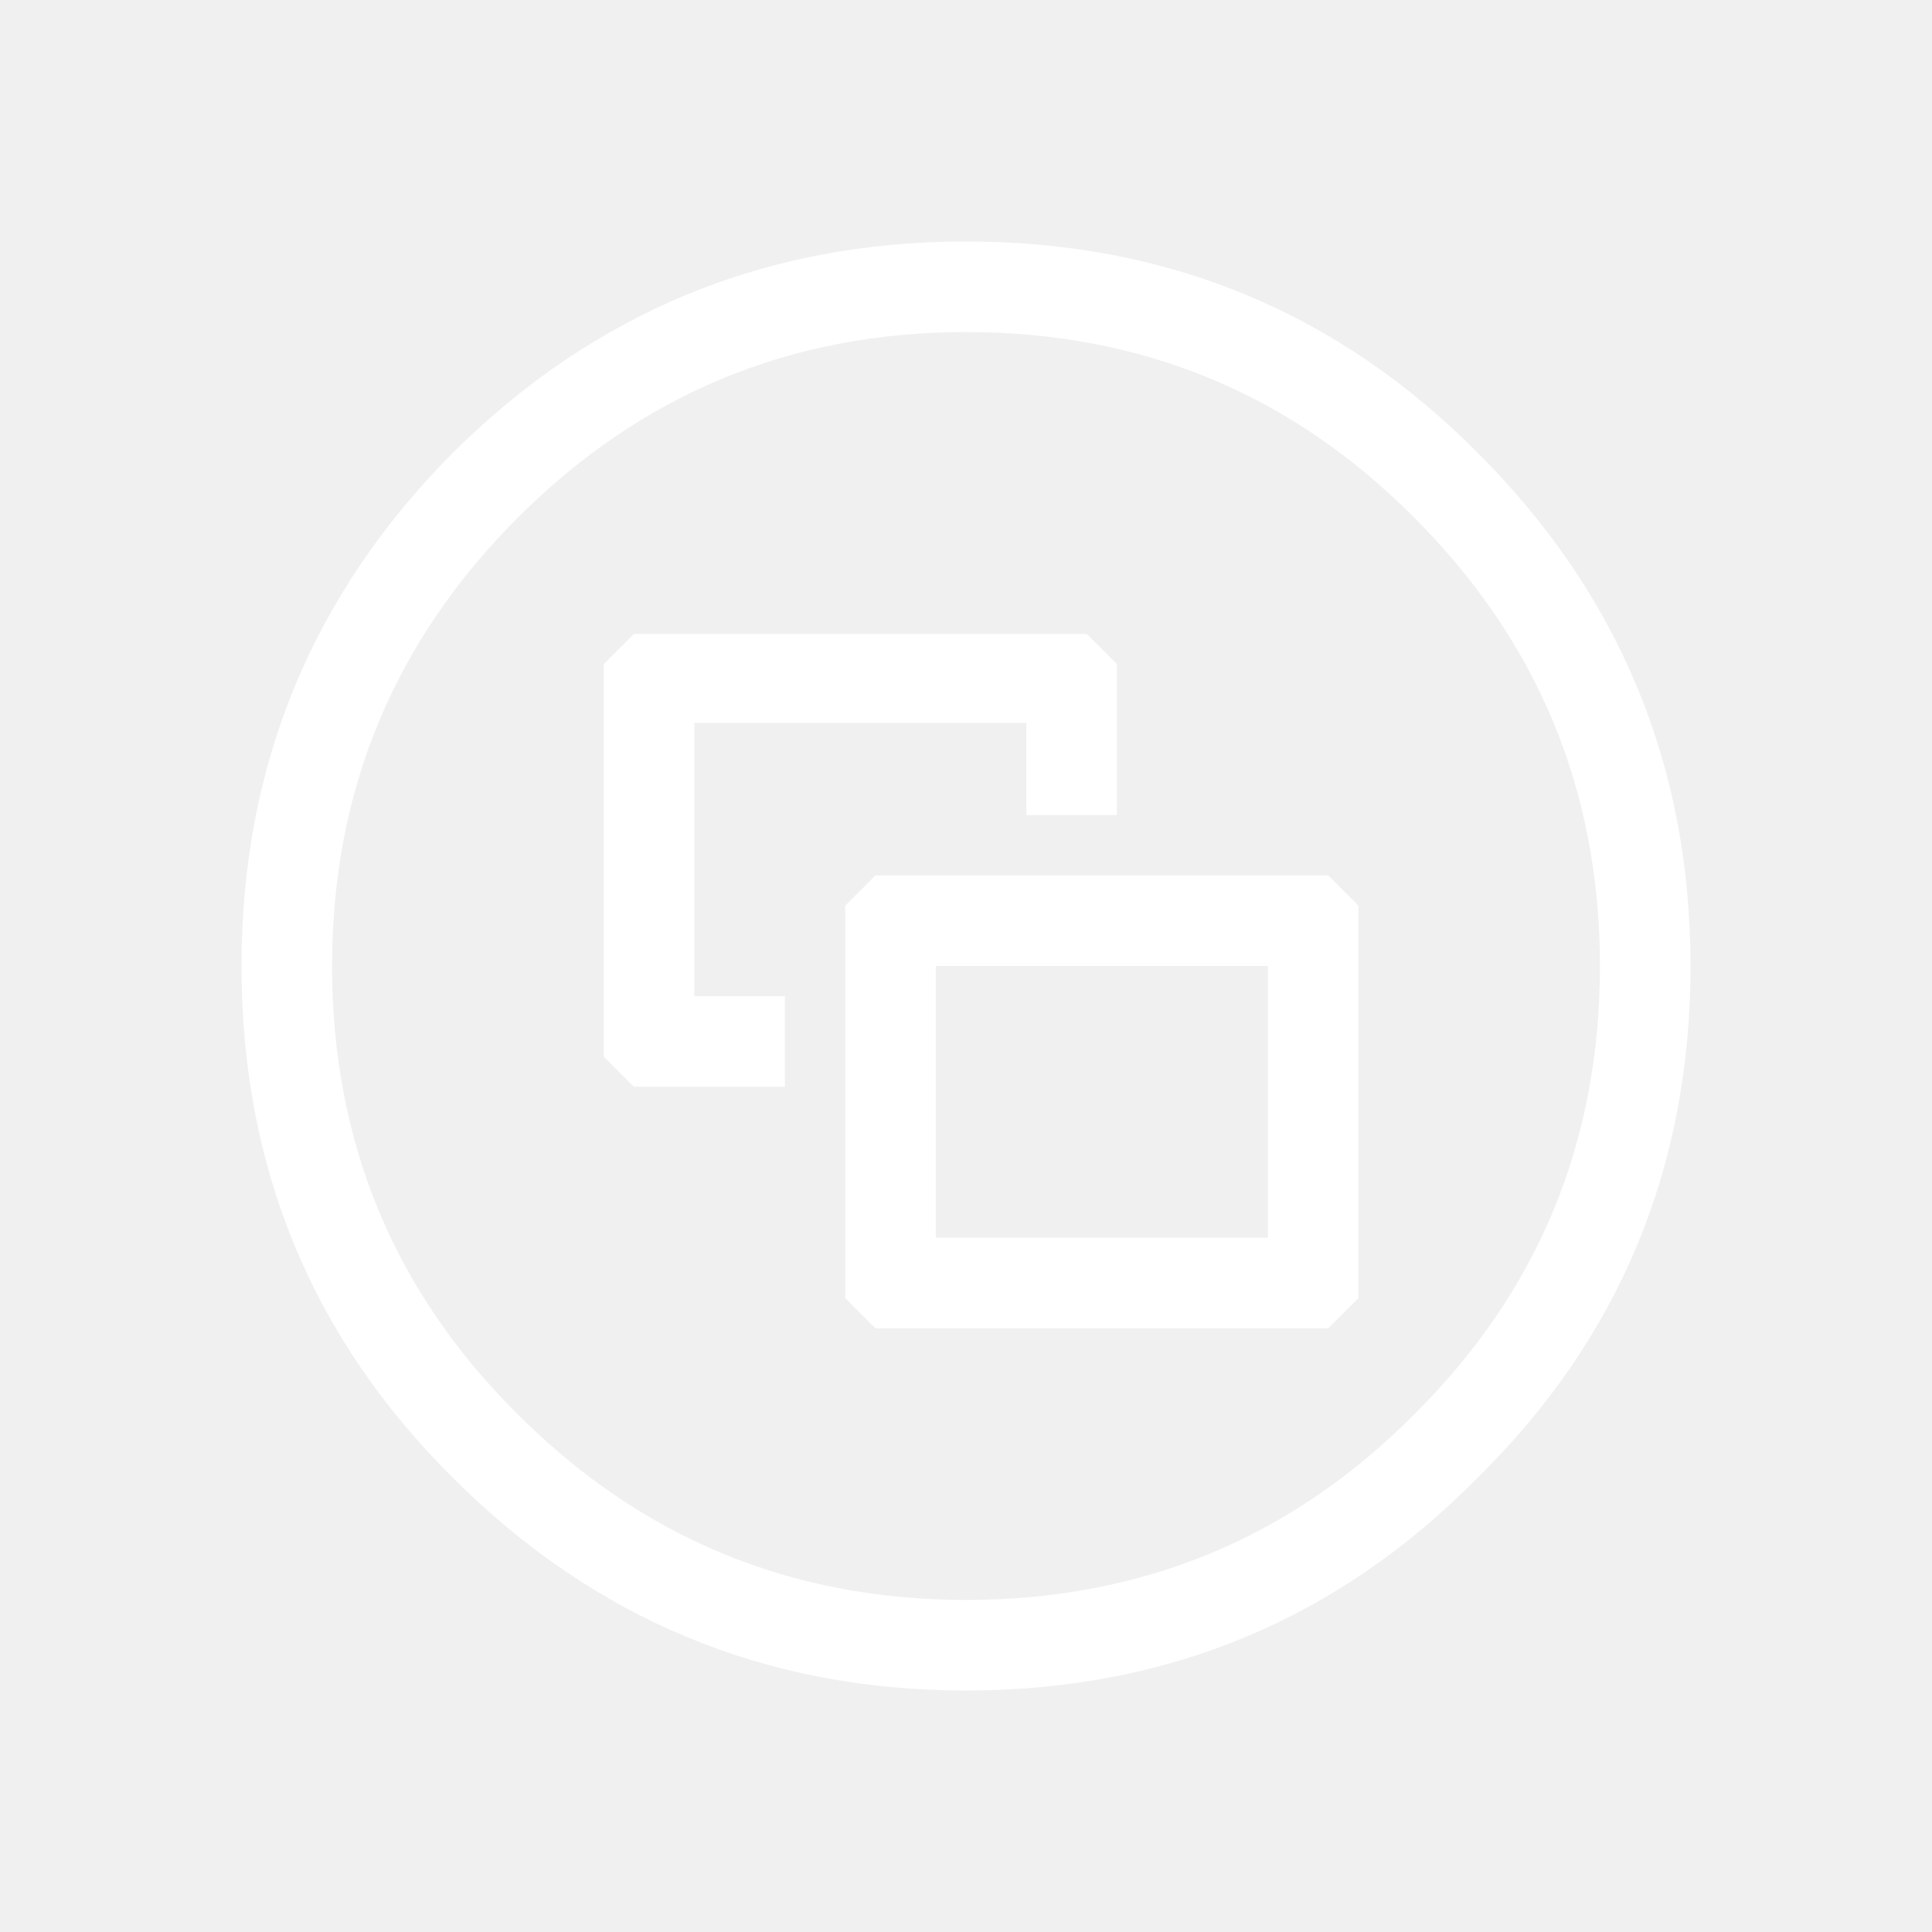
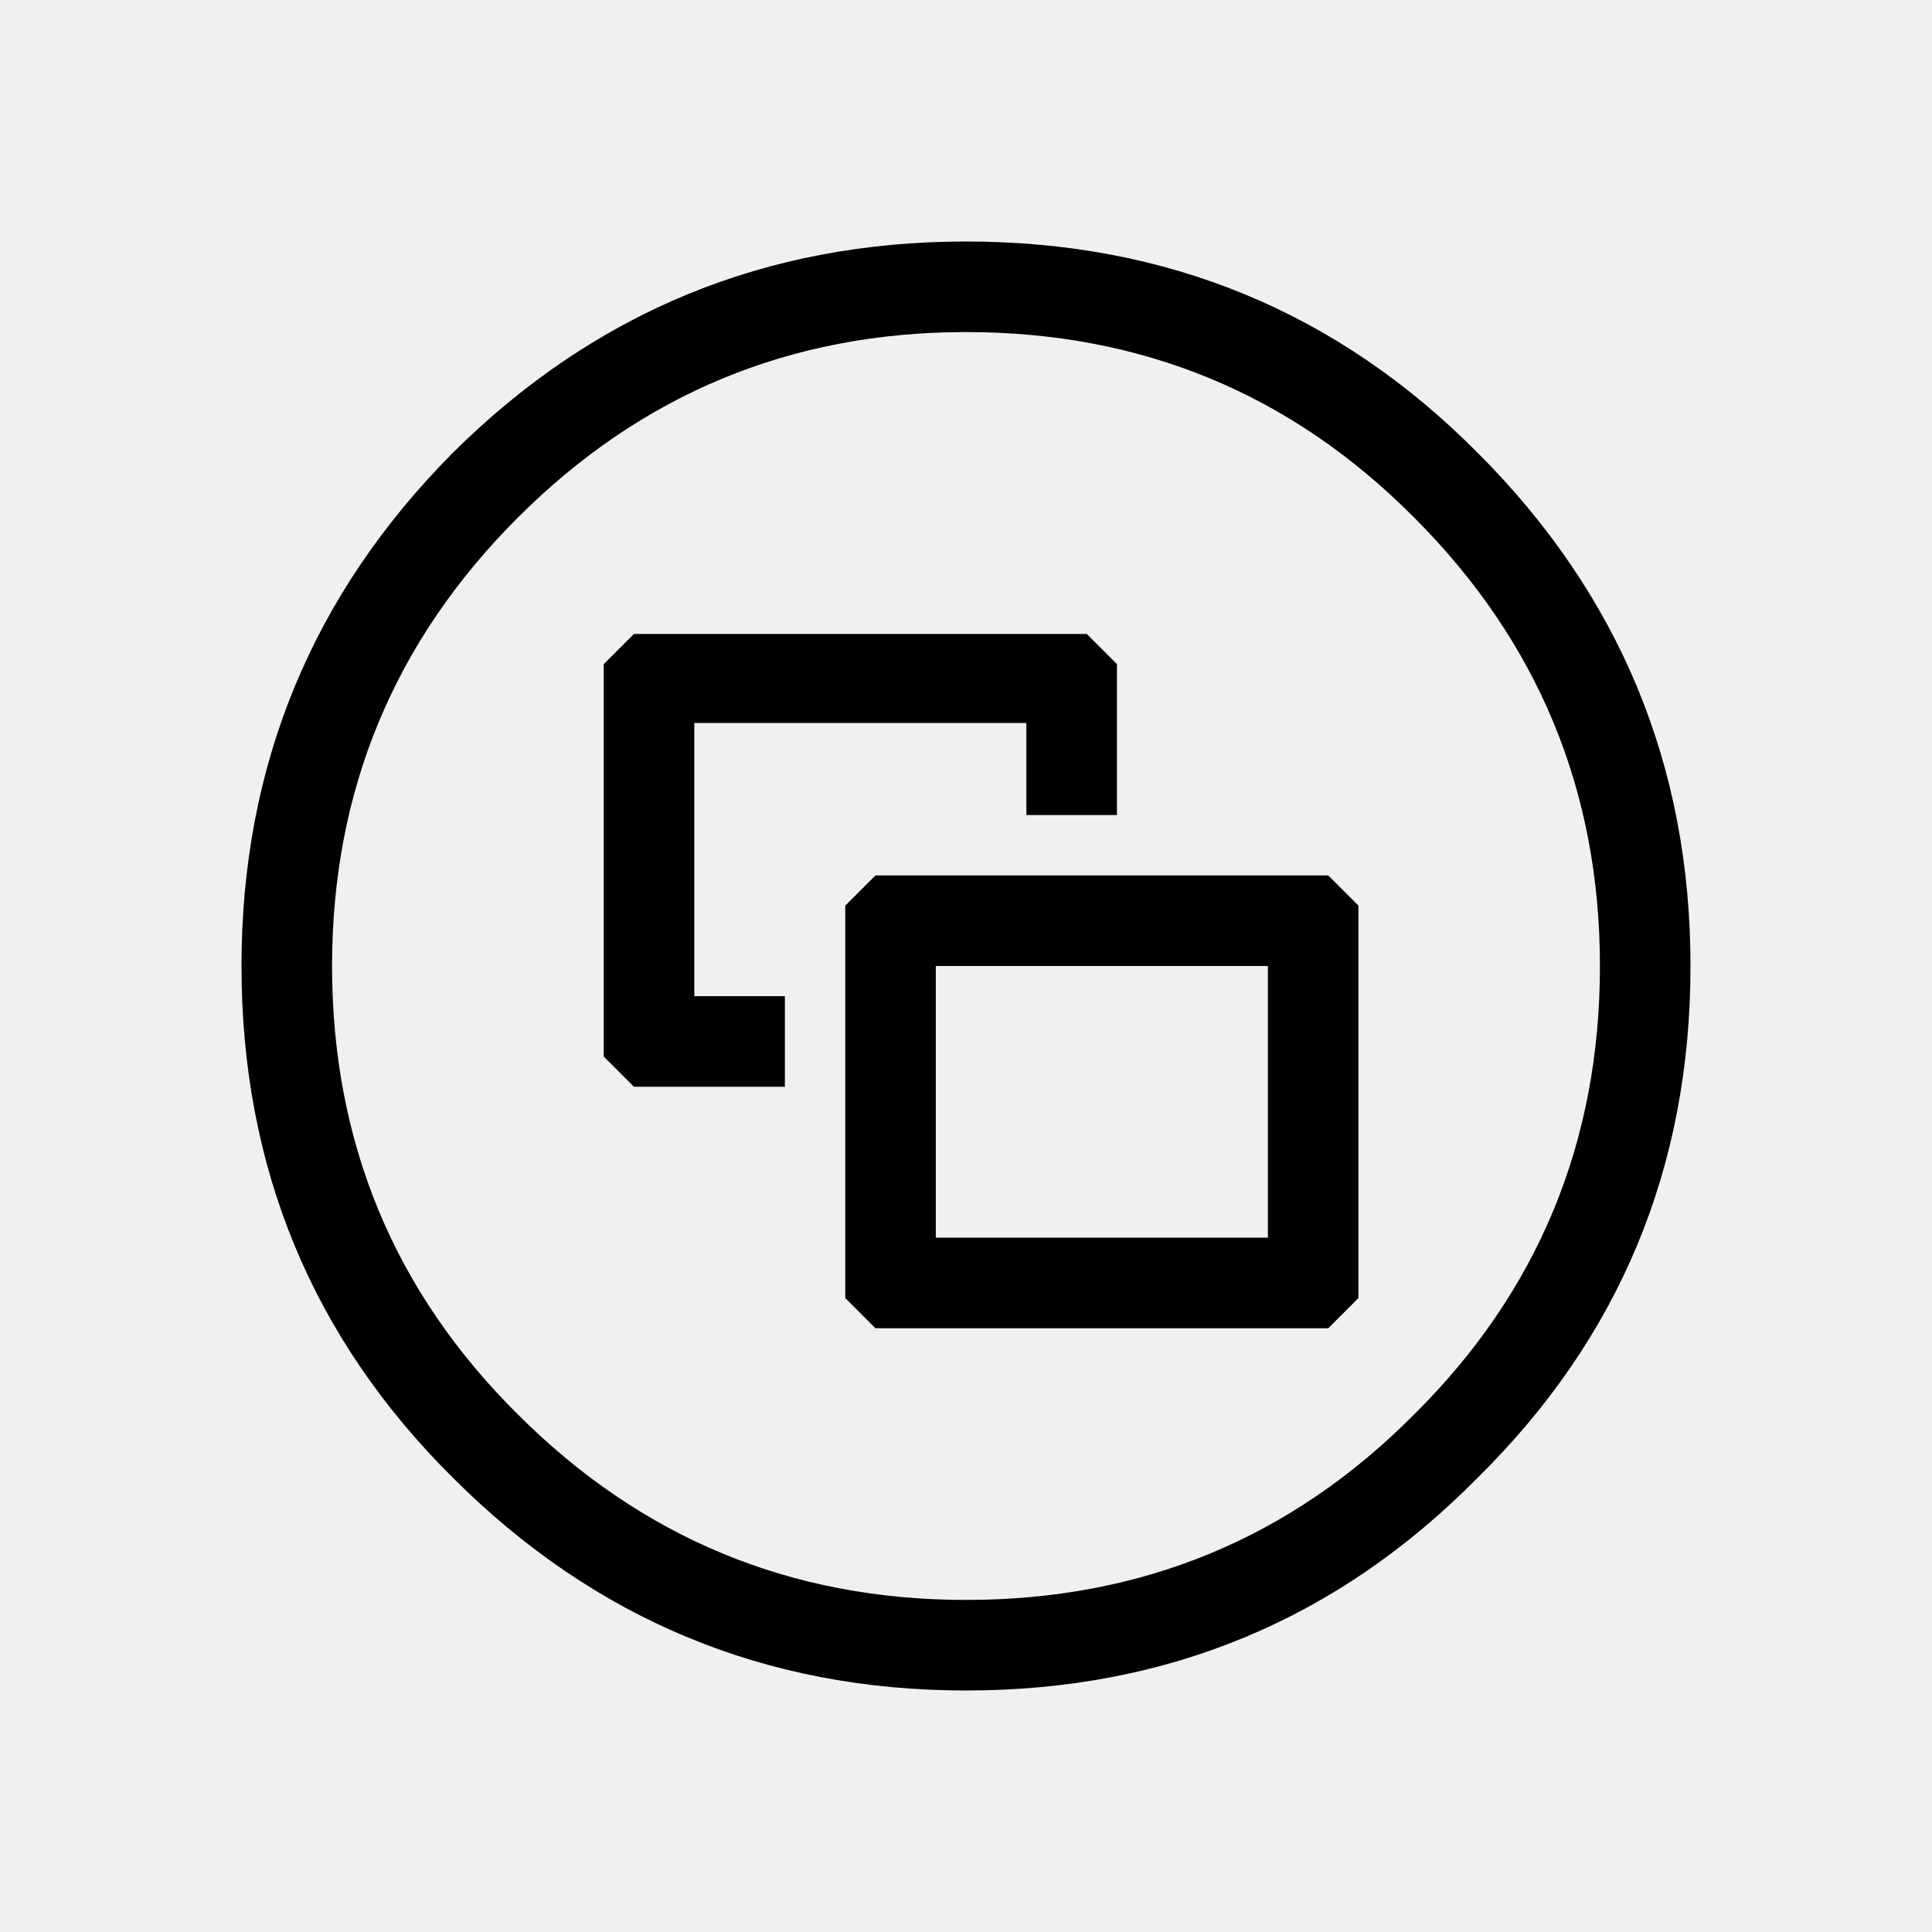
<svg xmlns="http://www.w3.org/2000/svg" width="64" height="64">
  <defs />
  <g>
-     <path stroke="none" fill="#FFFFFF" d="M17.15 17.15 Q11 23.3 11 32 11 40.75 17.15 46.85 23.3 53 32 53 40.75 53 46.85 46.85 53 40.75 53 32 53 23.3 46.85 17.15 40.75 11 32 11 23.3 11 17.15 17.15 M56 32 Q56 42 48.95 48.95 42 56 32 56 22.05 56 15 48.95 8 42 8 32 8 22.05 15 15 22.05 8 32 8 42 8 48.95 15 56 22.05 56 32 M20 35 L20 22 21 21 36 21 37 22 37 27 34 27 34 23.95 23 23.95 23 33 26 33 26 36 21 36 20 35 M28 43 L28 30 29 29 44 29 45 30 45 43 44 44 29 44 28 43 M42 32 L31 32 31 41 42 41 42 32" />
+     <path stroke="none" fill="#000000" d="M17.15 17.15 Q11 23.3 11 32 11 40.75 17.15 46.85 23.3 53 32 53 40.75 53 46.85 46.85 53 40.75 53 32 53 23.3 46.85 17.15 40.75 11 32 11 23.3 11 17.15 17.15 M56 32 Q56 42 48.95 48.95 42 56 32 56 22.05 56 15 48.95 8 42 8 32 8 22.05 15 15 22.05 8 32 8 42 8 48.95 15 56 22.05 56 32 M20 35 L20 22 21 21 36 21 37 22 37 27 34 27 34 23.95 23 23.95 23 33 26 33 26 36 21 36 20 35 M28 43 L28 30 29 29 44 29 45 30 45 43 44 44 29 44 28 43 M42 32 L31 32 31 41 42 41 42 32" />
  </g>
</svg>
